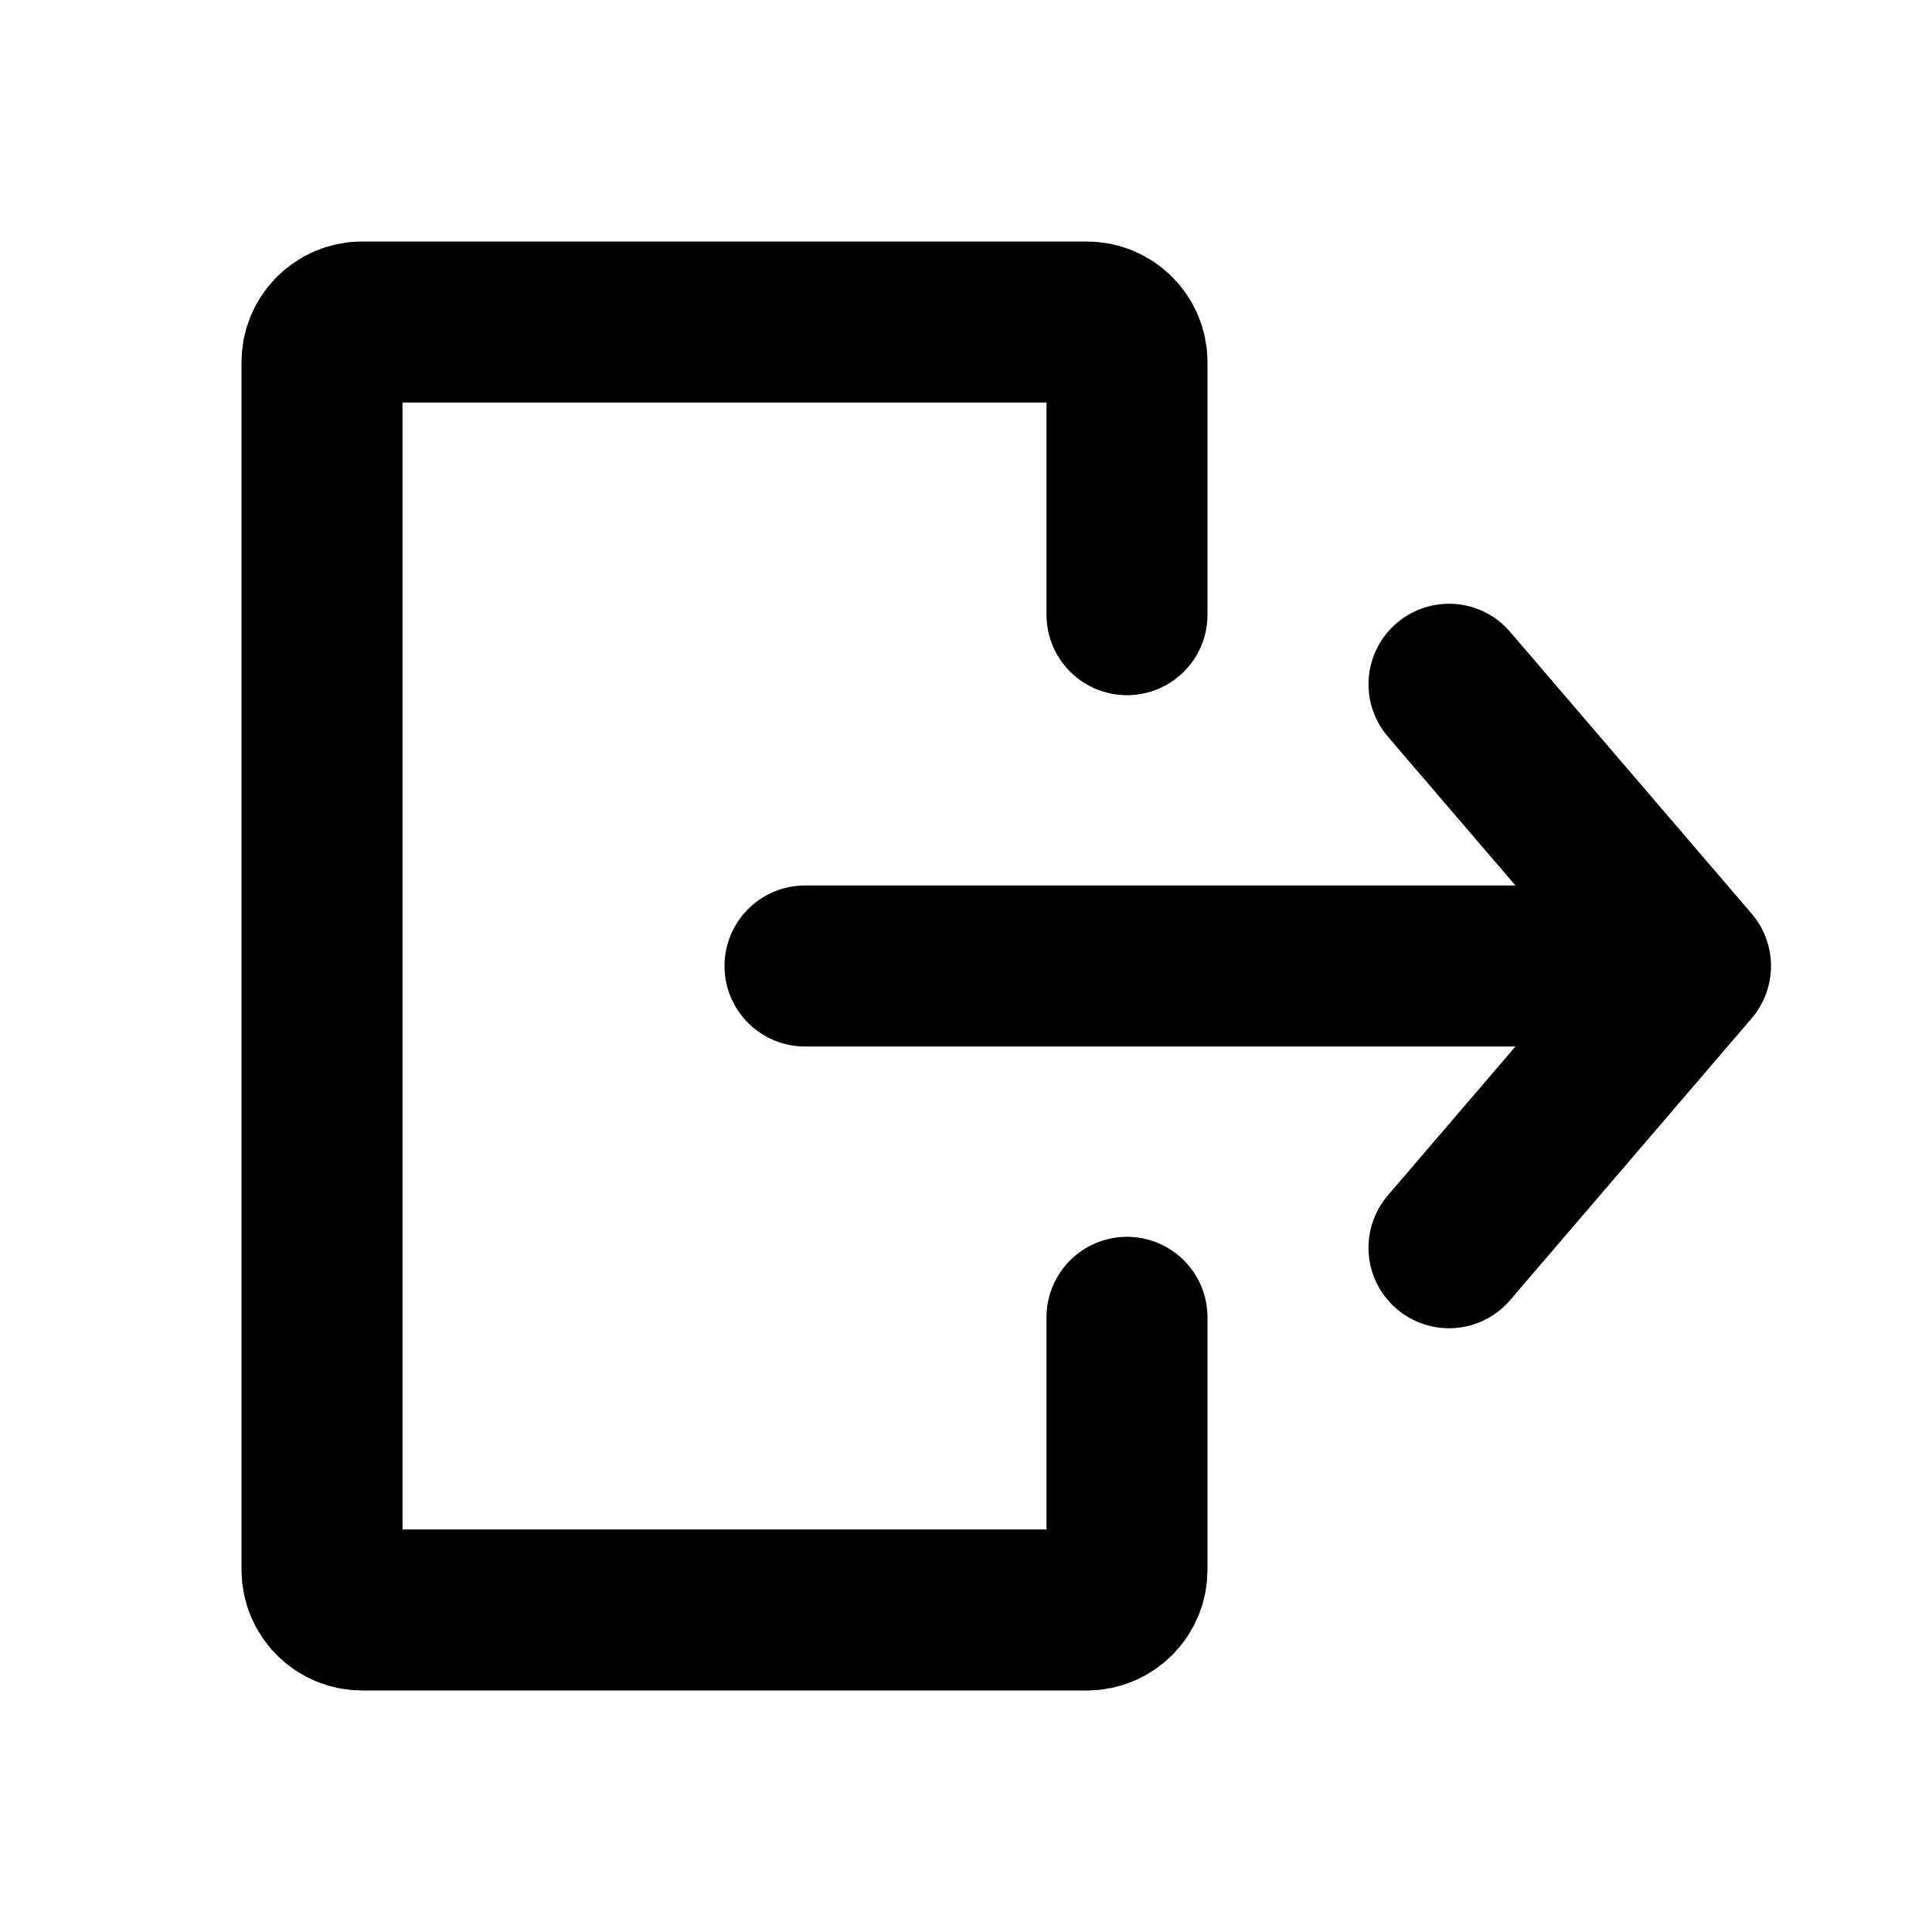
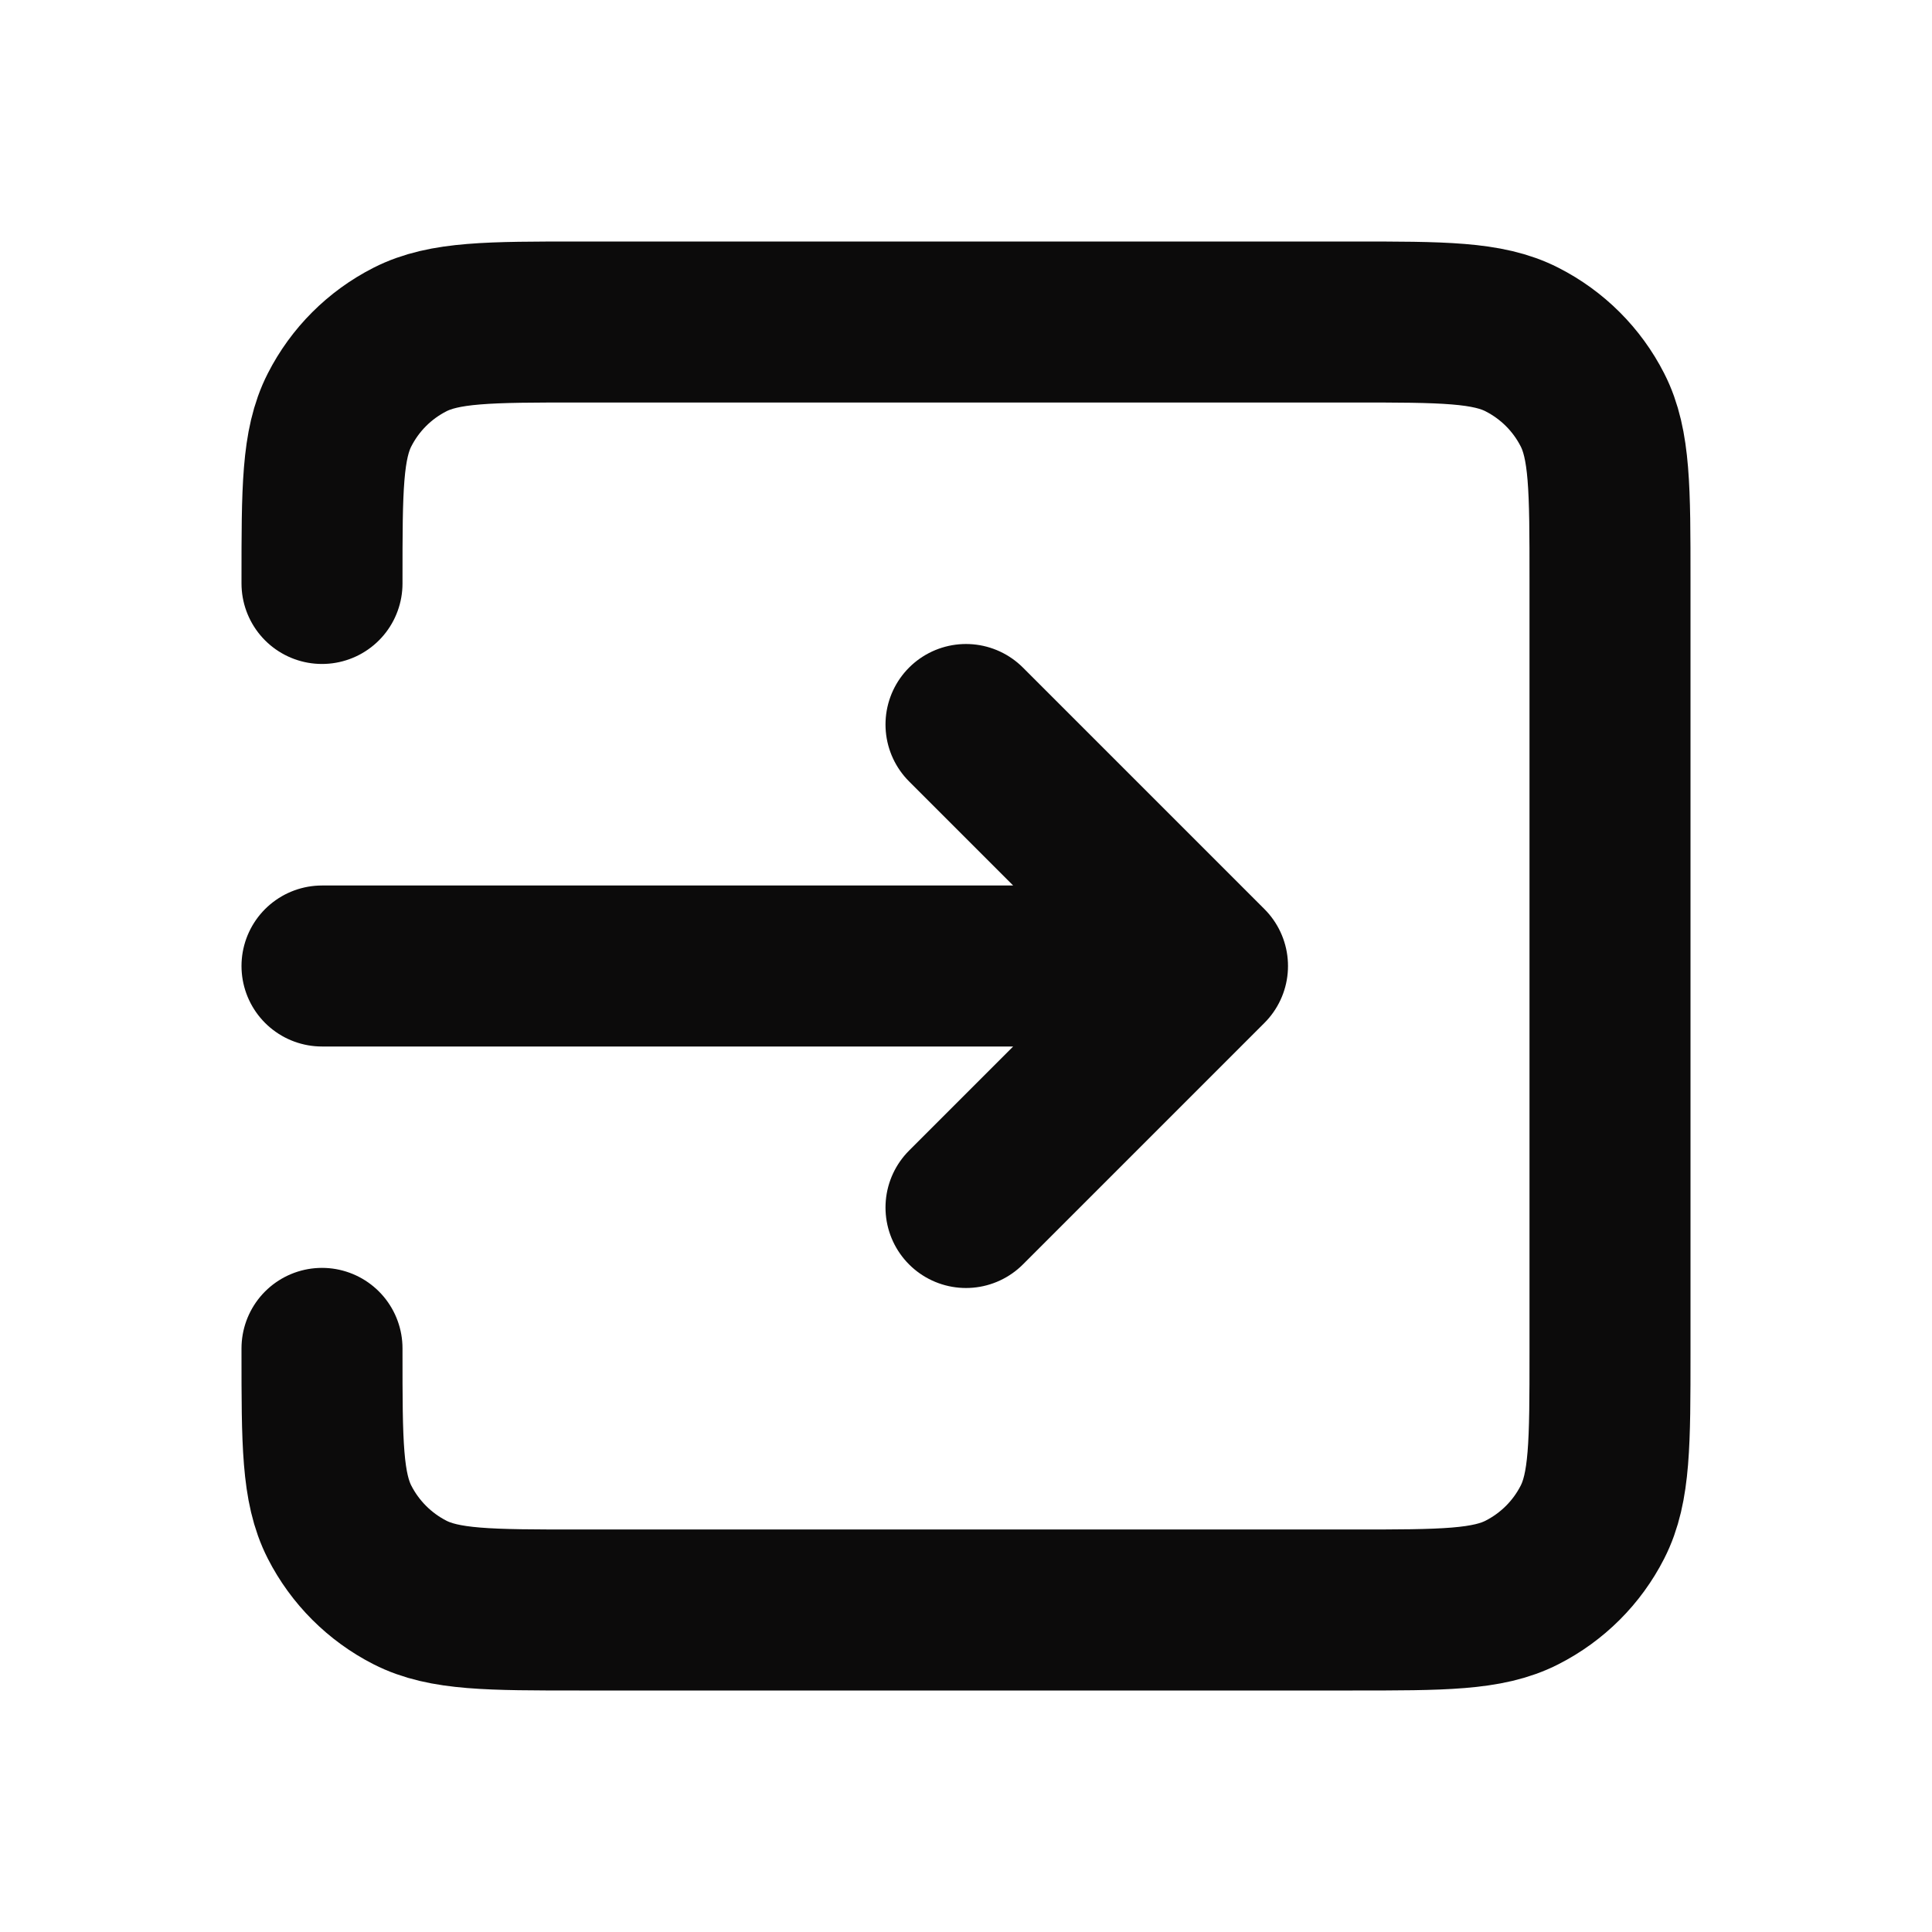
- <svg xmlns="http://www.w3.org/2000/svg" width="800px" height="800px" viewBox="0 0 24 24" fill="none">
-   <path d="M14 7.636L14 4.5C14 4.224 13.776 4 13.5 4L4.5 4C4.224 4 4 4.224 4 4.5L4 19.5C4 19.776 4.224 20 4.5 20L13.5 20C13.776 20 14 19.776 14 19.5L14 16.364" stroke="#000000" stroke-width="2" stroke-linecap="round" stroke-linejoin="round" />
-   <path d="M10 12L21 12M21 12L18 8.5M21 12L18 15.5" stroke="#000000" stroke-width="2" stroke-linecap="round" stroke-linejoin="round" />
+ <svg xmlns="http://www.w3.org/2000/svg" width="24" height="24" viewBox="0 0 24 24" fill="none">
+   <path d="M12 15L15 12M15 12L12 9M15 12H4M4 7.248V7.2C4 6.08 4 5.52 4.218 5.092C4.41 4.715 4.715 4.41 5.092 4.218C5.52 4 6.08 4 7.2 4H16.8C17.92 4 18.48 4 18.907 4.218C19.284 4.41 19.59 4.715 19.782 5.092C20 5.519 20 6.079 20 7.197V16.804C20 17.922 20 18.481 19.782 18.908C19.59 19.285 19.284 19.59 18.907 19.782C18.48 20 17.921 20 16.803 20H7.197C6.079 20 5.519 20 5.092 19.782C4.716 19.59 4.41 19.284 4.218 18.908C4 18.48 4 17.92 4 16.8V16.75" stroke="#0C0B0B" stroke-width="2" stroke-linecap="round" stroke-linejoin="round" />
</svg>
